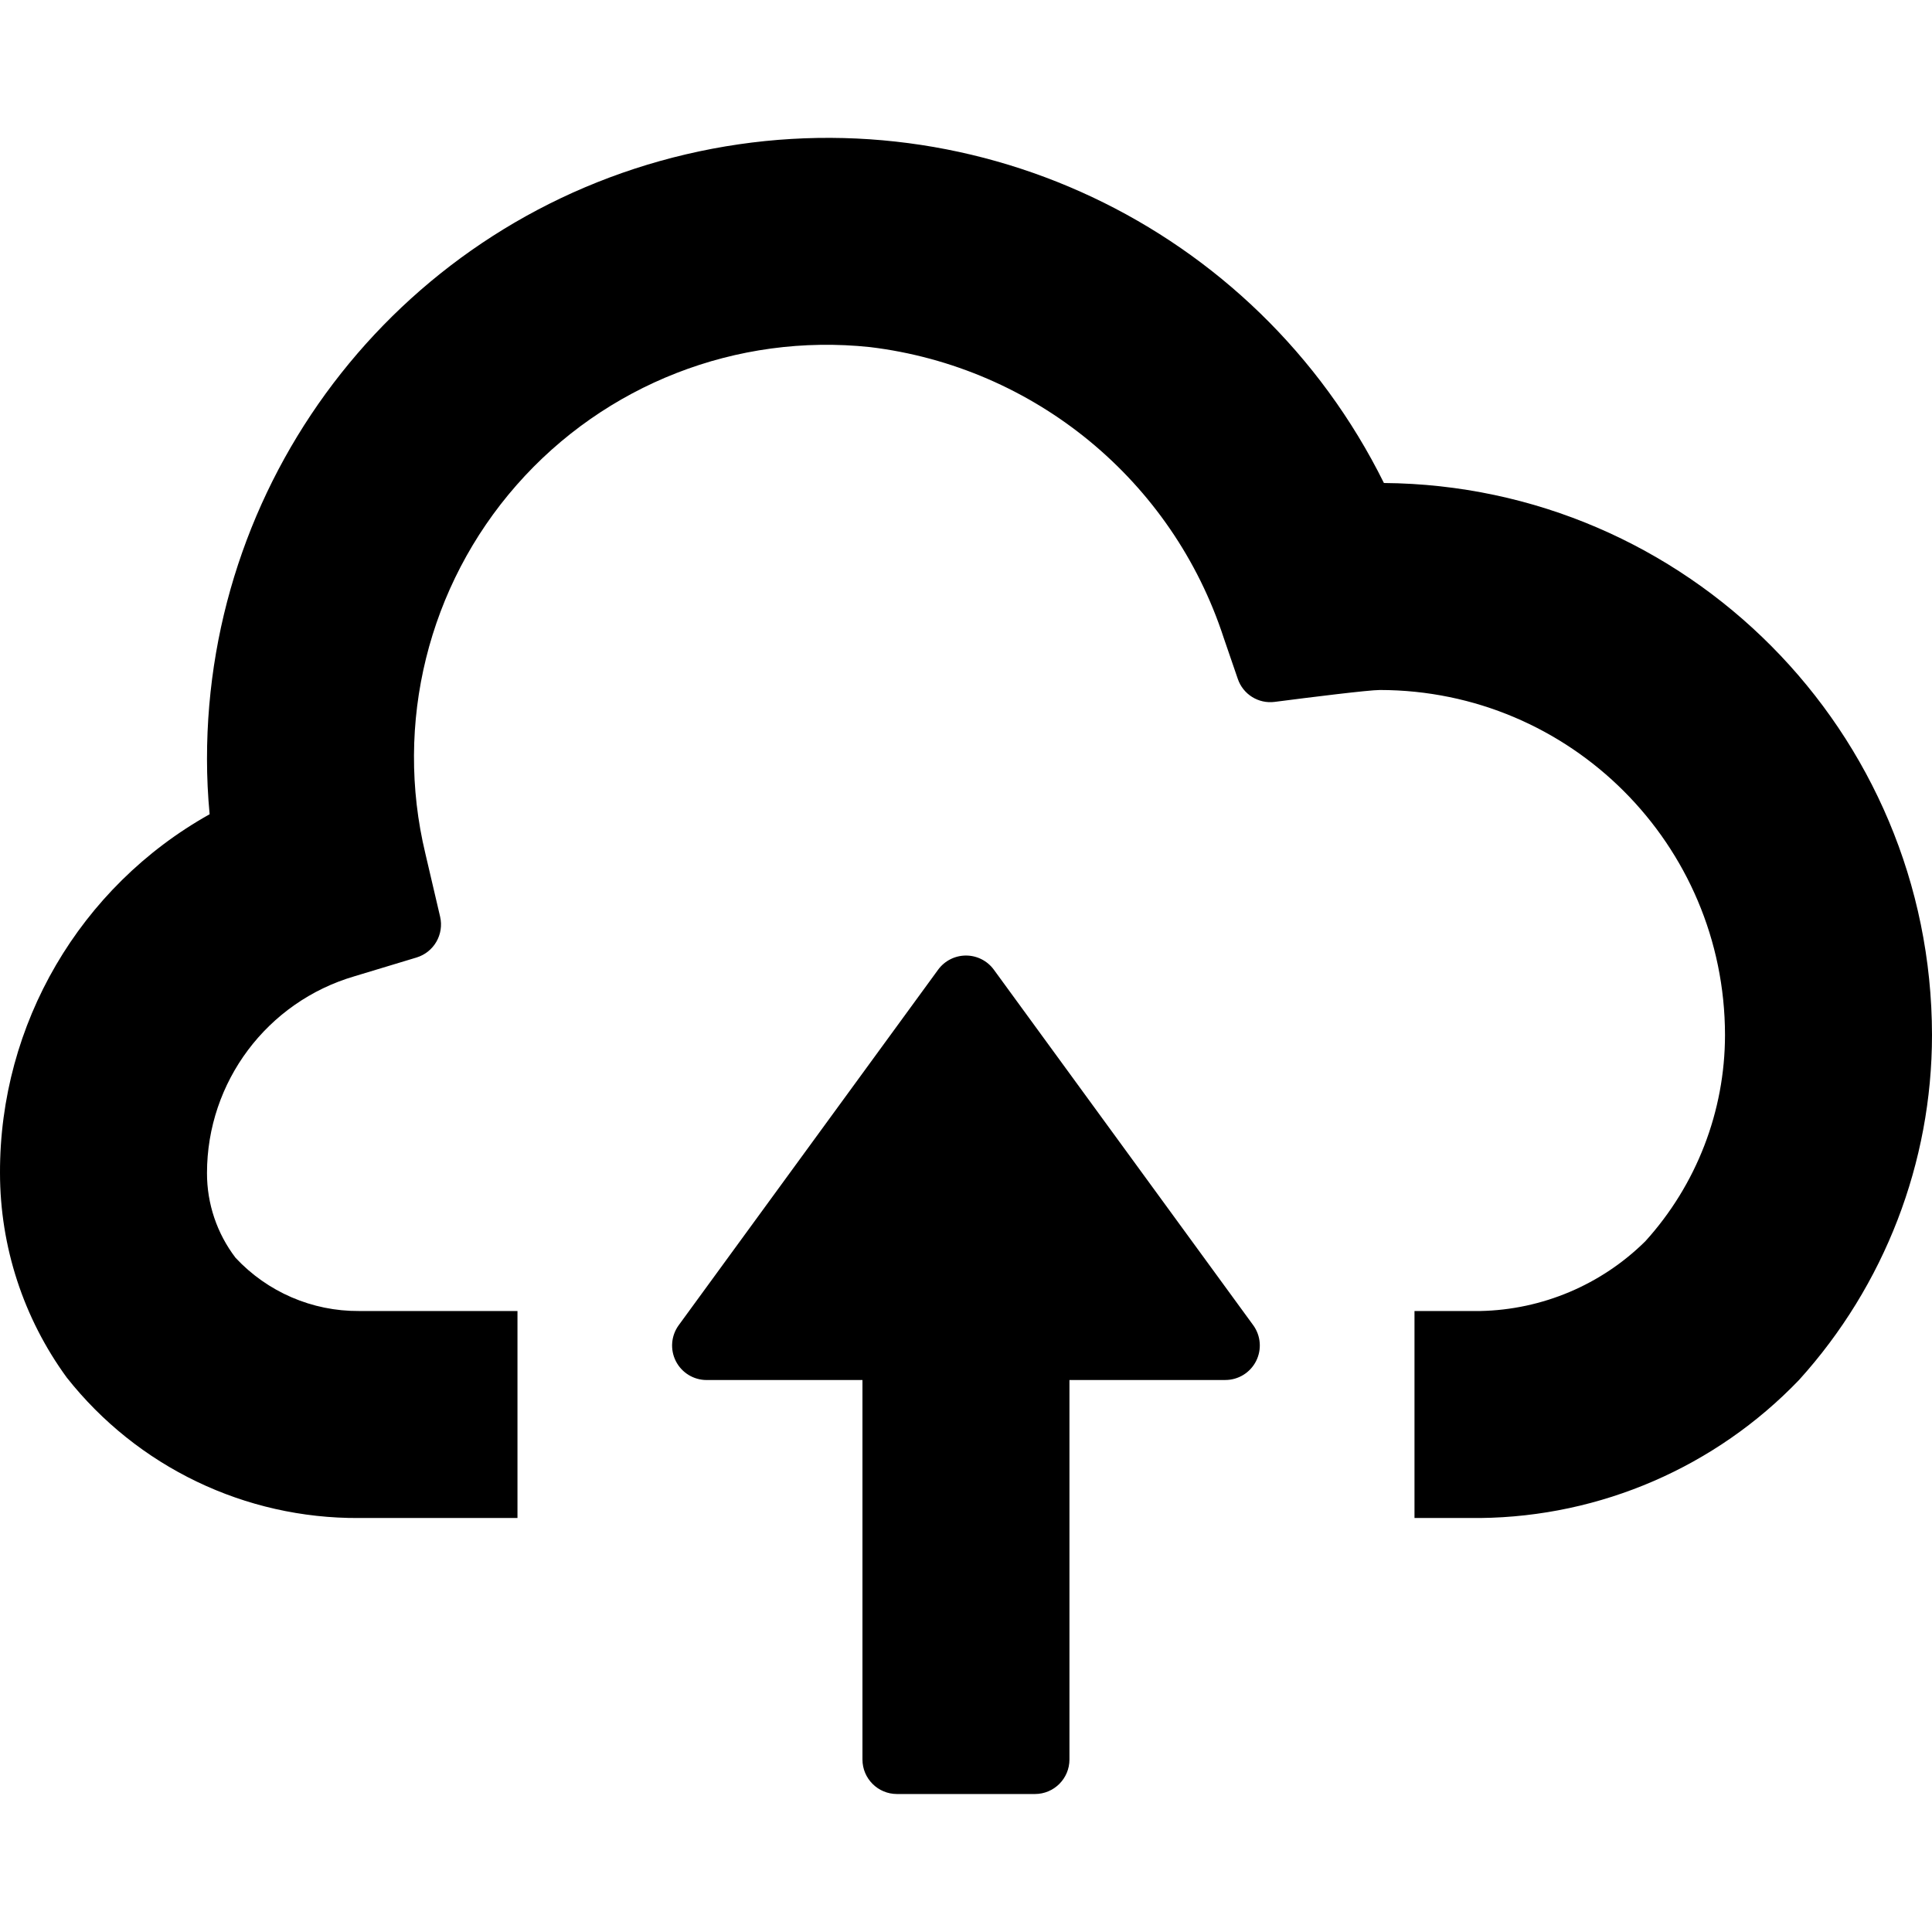
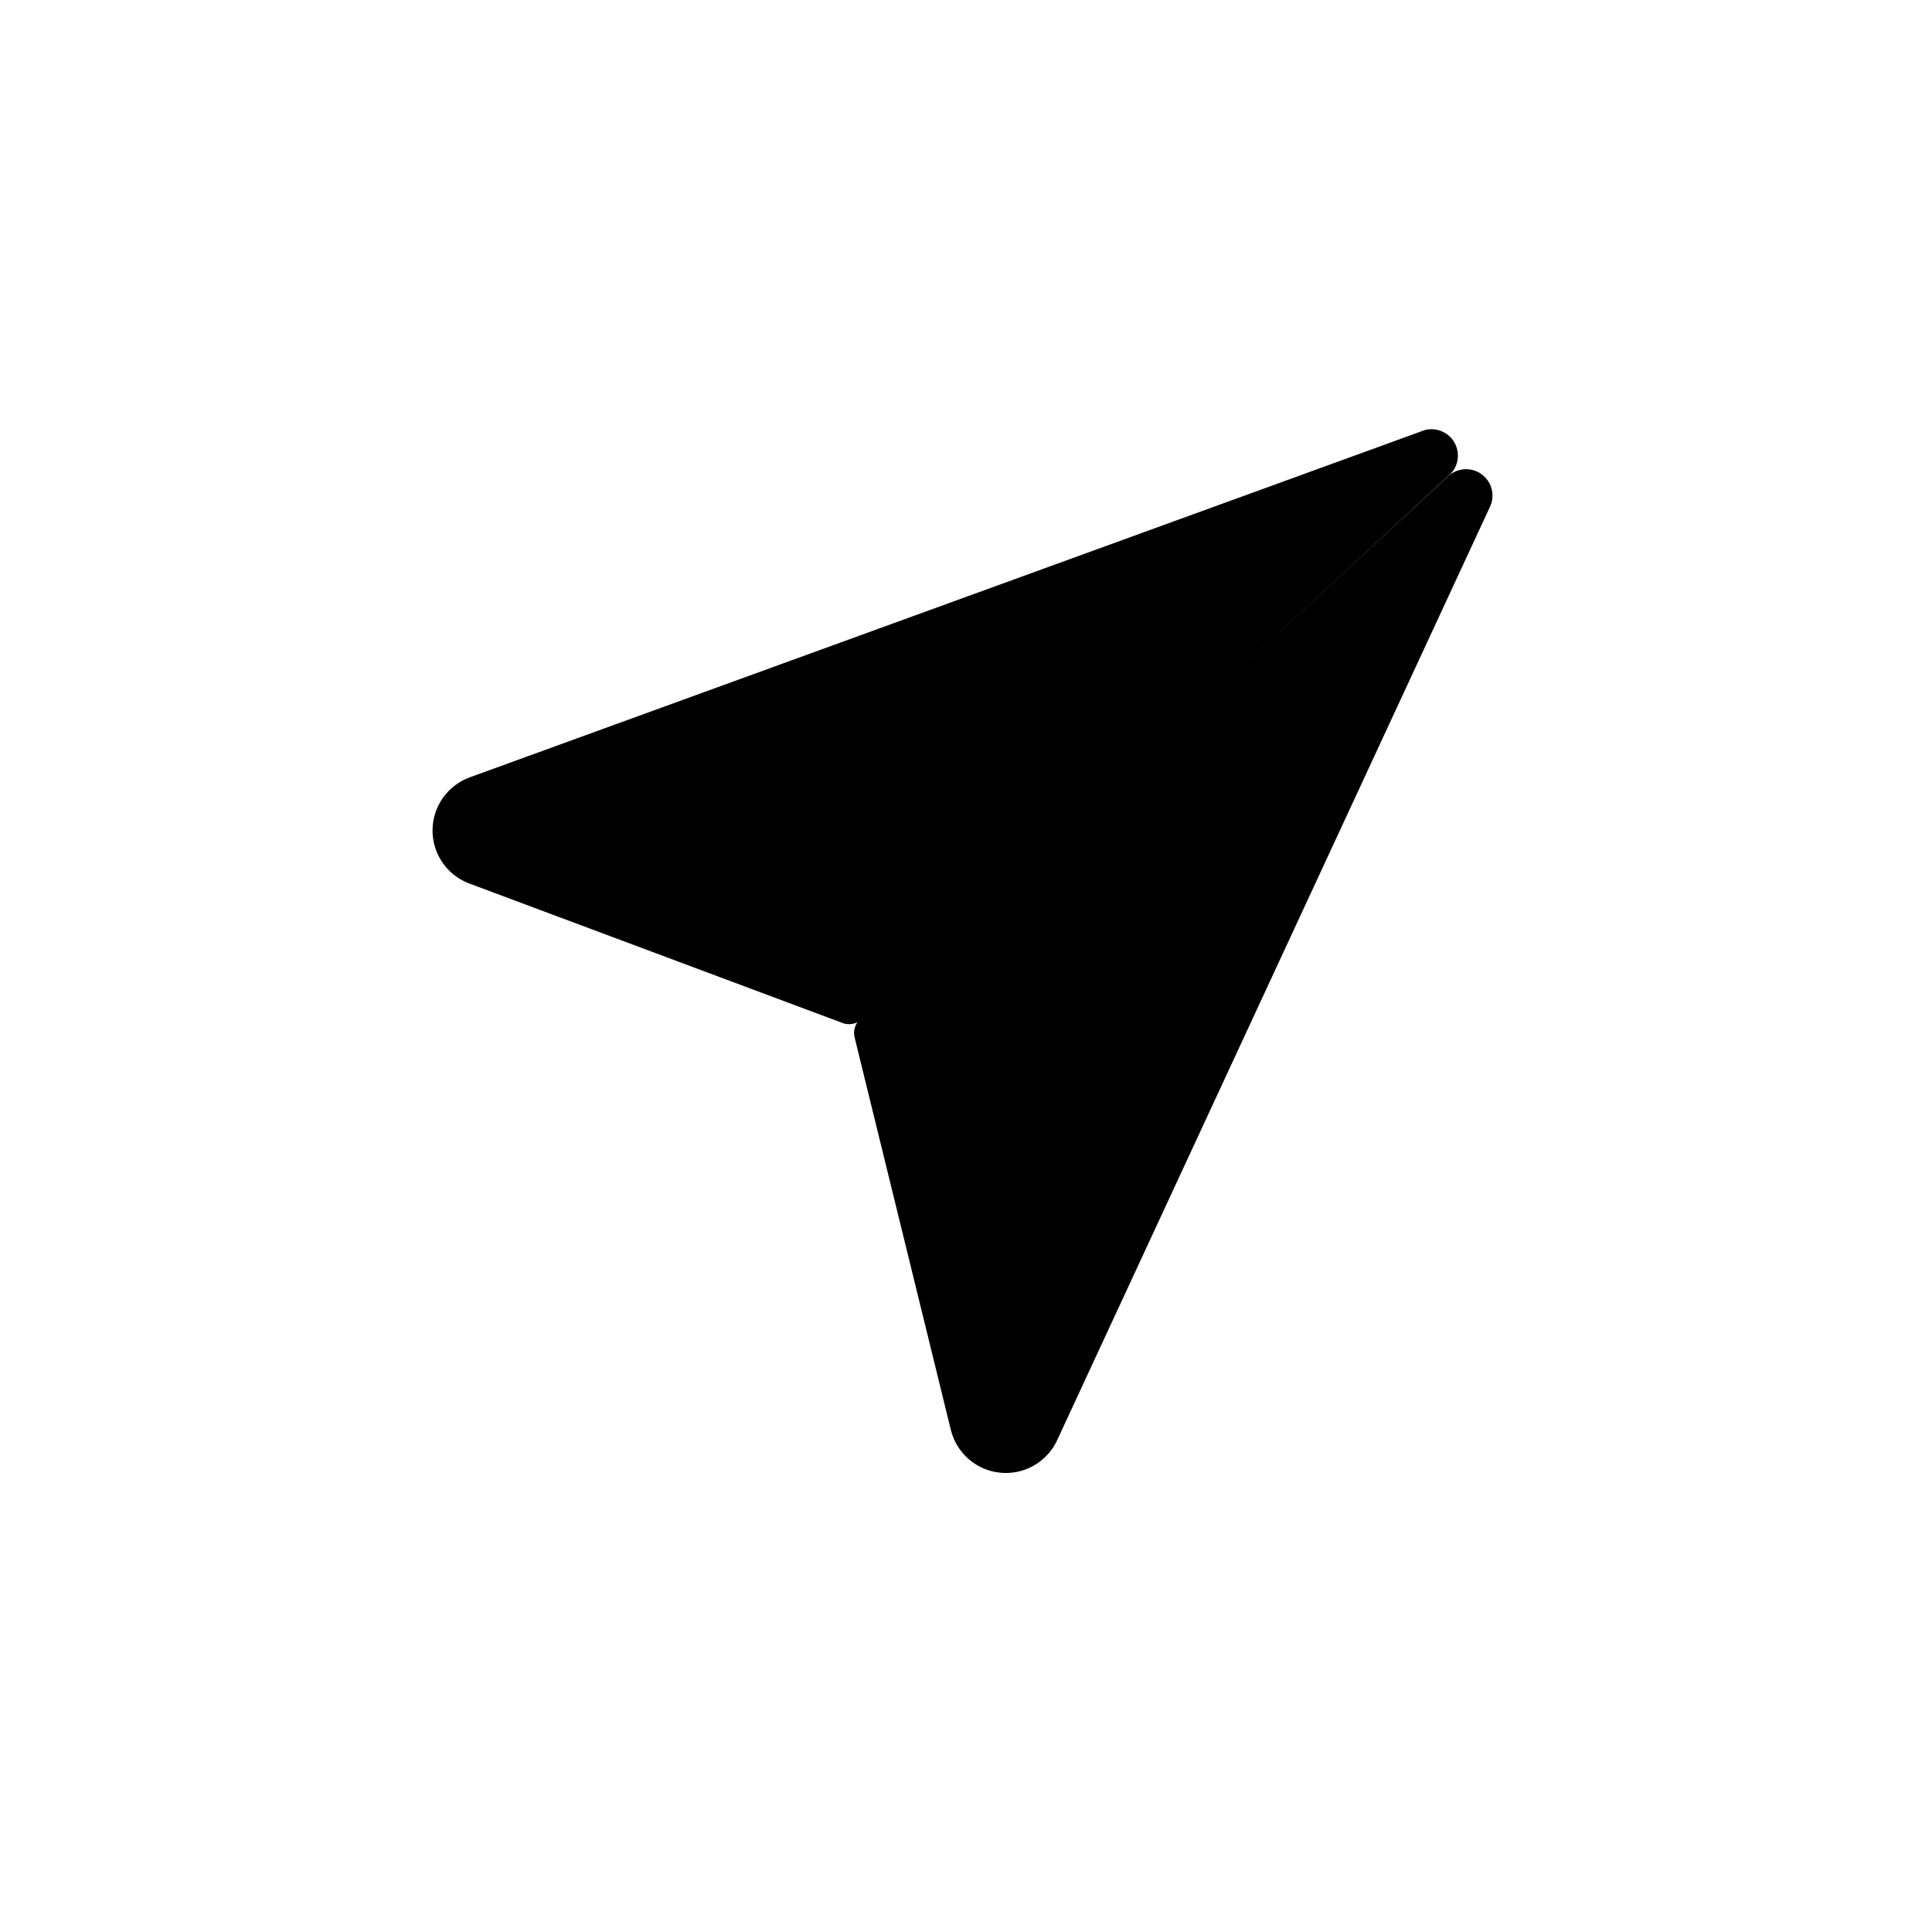
- <svg xmlns="http://www.w3.org/2000/svg" width="64mm" height="64mm" viewBox="0 0 64 64" version="1.1" id="svg898">
-   <defs id="defs892" />
-   <g id="layer1">
-     <path id="cloud-upload" d="m 64,34.286 a 17.033,17.033 0 0 1 -4.406,11.429 14.857,14.857 0 0 1 -10.558,4.571 h -2.179 v -6.857 h 2.179 A 8.004,8.004 0 0 0 54.504,41.118 10.184,10.184 0 0 0 57.143,34.286 11.442,11.442 0 0 0 45.714,22.857 c -0.377,0 -2.313,0.242 -3.49,0.394 A 1.136,1.136 0 0 1 41.003,22.487 L 40.537,21.13 A 14.103,14.103 0 0 0 28.821,11.498 13.666,13.666 0 0 0 14.091,28.277 l 0.488,2.088 a 1.143,1.143 0 0 1 -0.782,1.354 l -2.054,0.621 a 6.794,6.794 0 0 0 -4.886,6.518 4.604,4.604 0 0 0 0.946,2.808 5.539,5.539 0 0 0 4.089,1.763 h 5.25 v 6.857 H 11.893 A 12.236,12.236 0 0 1 2.212,45.634 11.506,11.506 0 0 1 5.8514086e-5,38.857 13.573,13.573 0 0 1 6.944,26.973 C 6.886,26.359 6.857,25.748 6.857,25.143 A 20.563,20.563 0 0 1 45.844,16 18.307,18.307 0 0 1 64,34.286 Z M 32.923,32.123 a 1.143,1.143 0 0 0 -1.847,0 l -8.592,11.775 a 1.143,1.143 0 0 0 0.923,1.817 h 5.163 v 12.571 a 1.143,1.143 0 0 0 1.143,1.143 h 4.571 a 1.143,1.143 0 0 0 1.143,-1.143 V 45.714 h 5.163 a 1.143,1.143 0 0 0 0.923,-1.817 z" style="stroke-width:2.286;fill:#000000;fill-opacity:1" />
+ <svg xmlns="http://www.w3.org/2000/svg" viewBox="0 0 1024 1024" width="1024" height="1024">
+   <g fill="#000">
+     <path d="M 790 268 A 14 14 0 0 0 768 252 L 456 540 A 10 10 0 0 0 453 550 L 504 758 A 30 30 0 0 0 560 764 Z" />
+     <path d="M 769 251 A 14 14 0 0 0 755 228 L 249 412 A 30 30 0 0 0 248 468 L 446 542 A 10 10 0 0 0 457 540 Z" />
  </g>
</svg>
